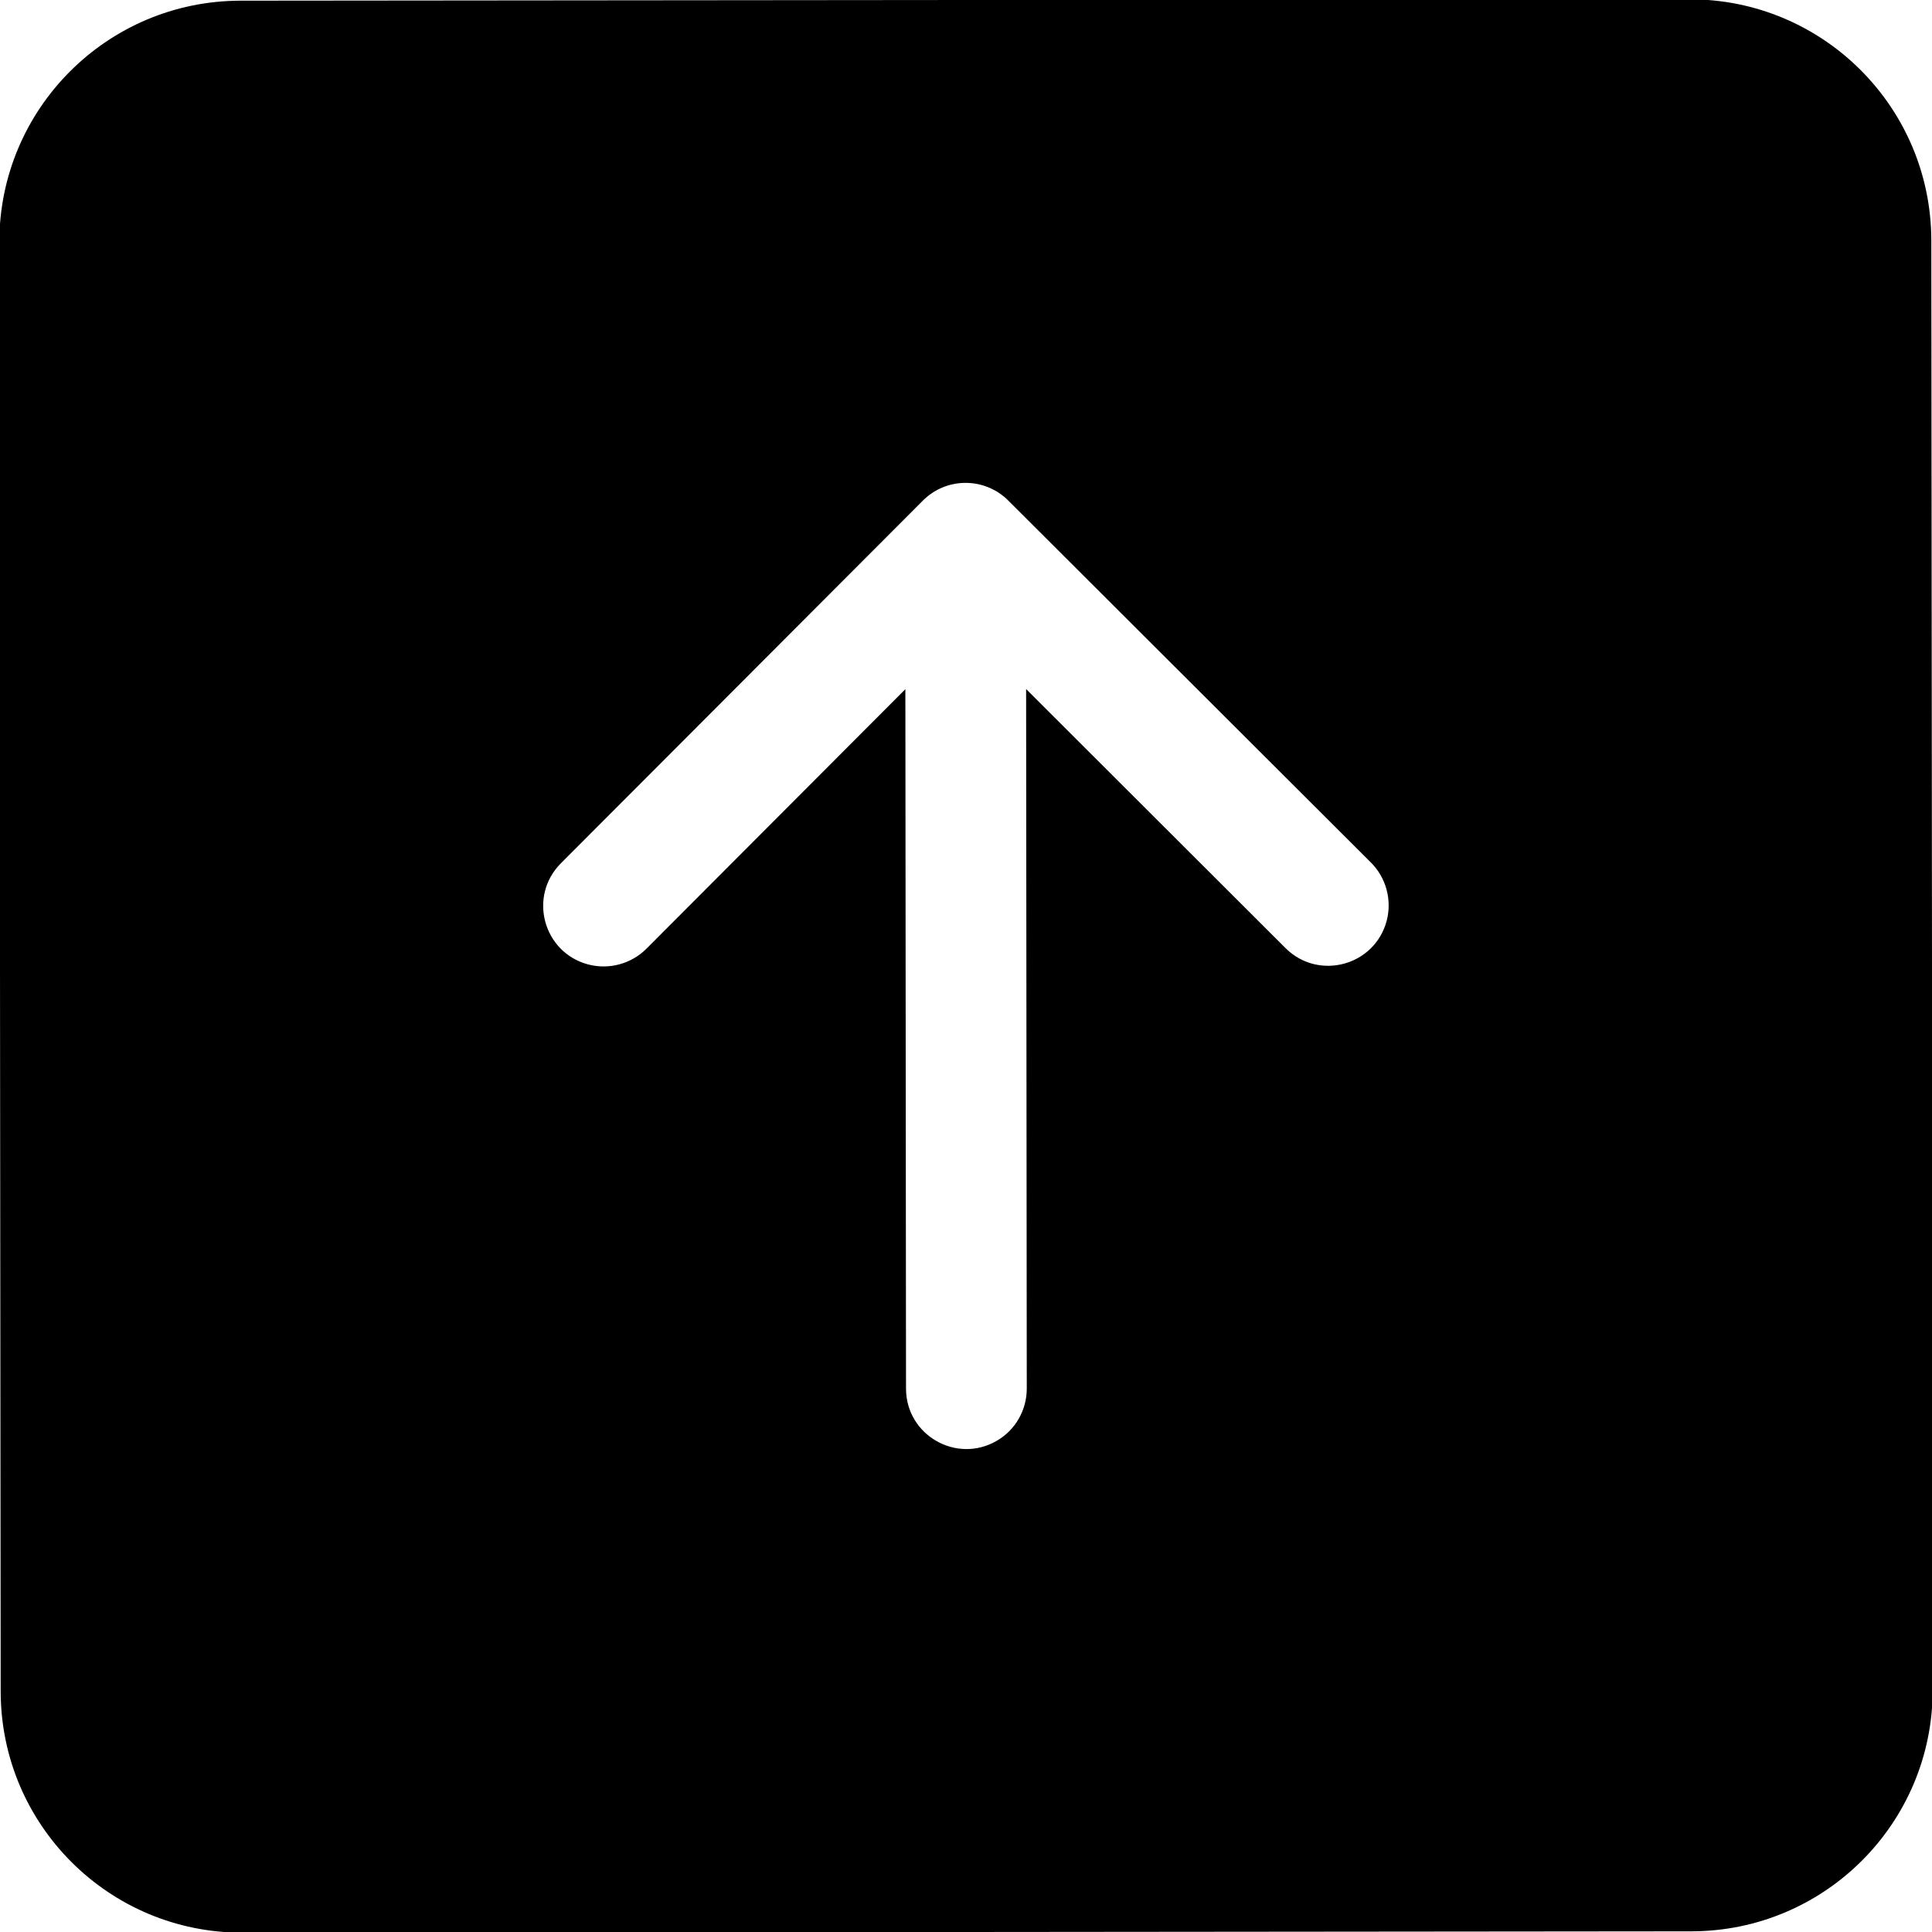
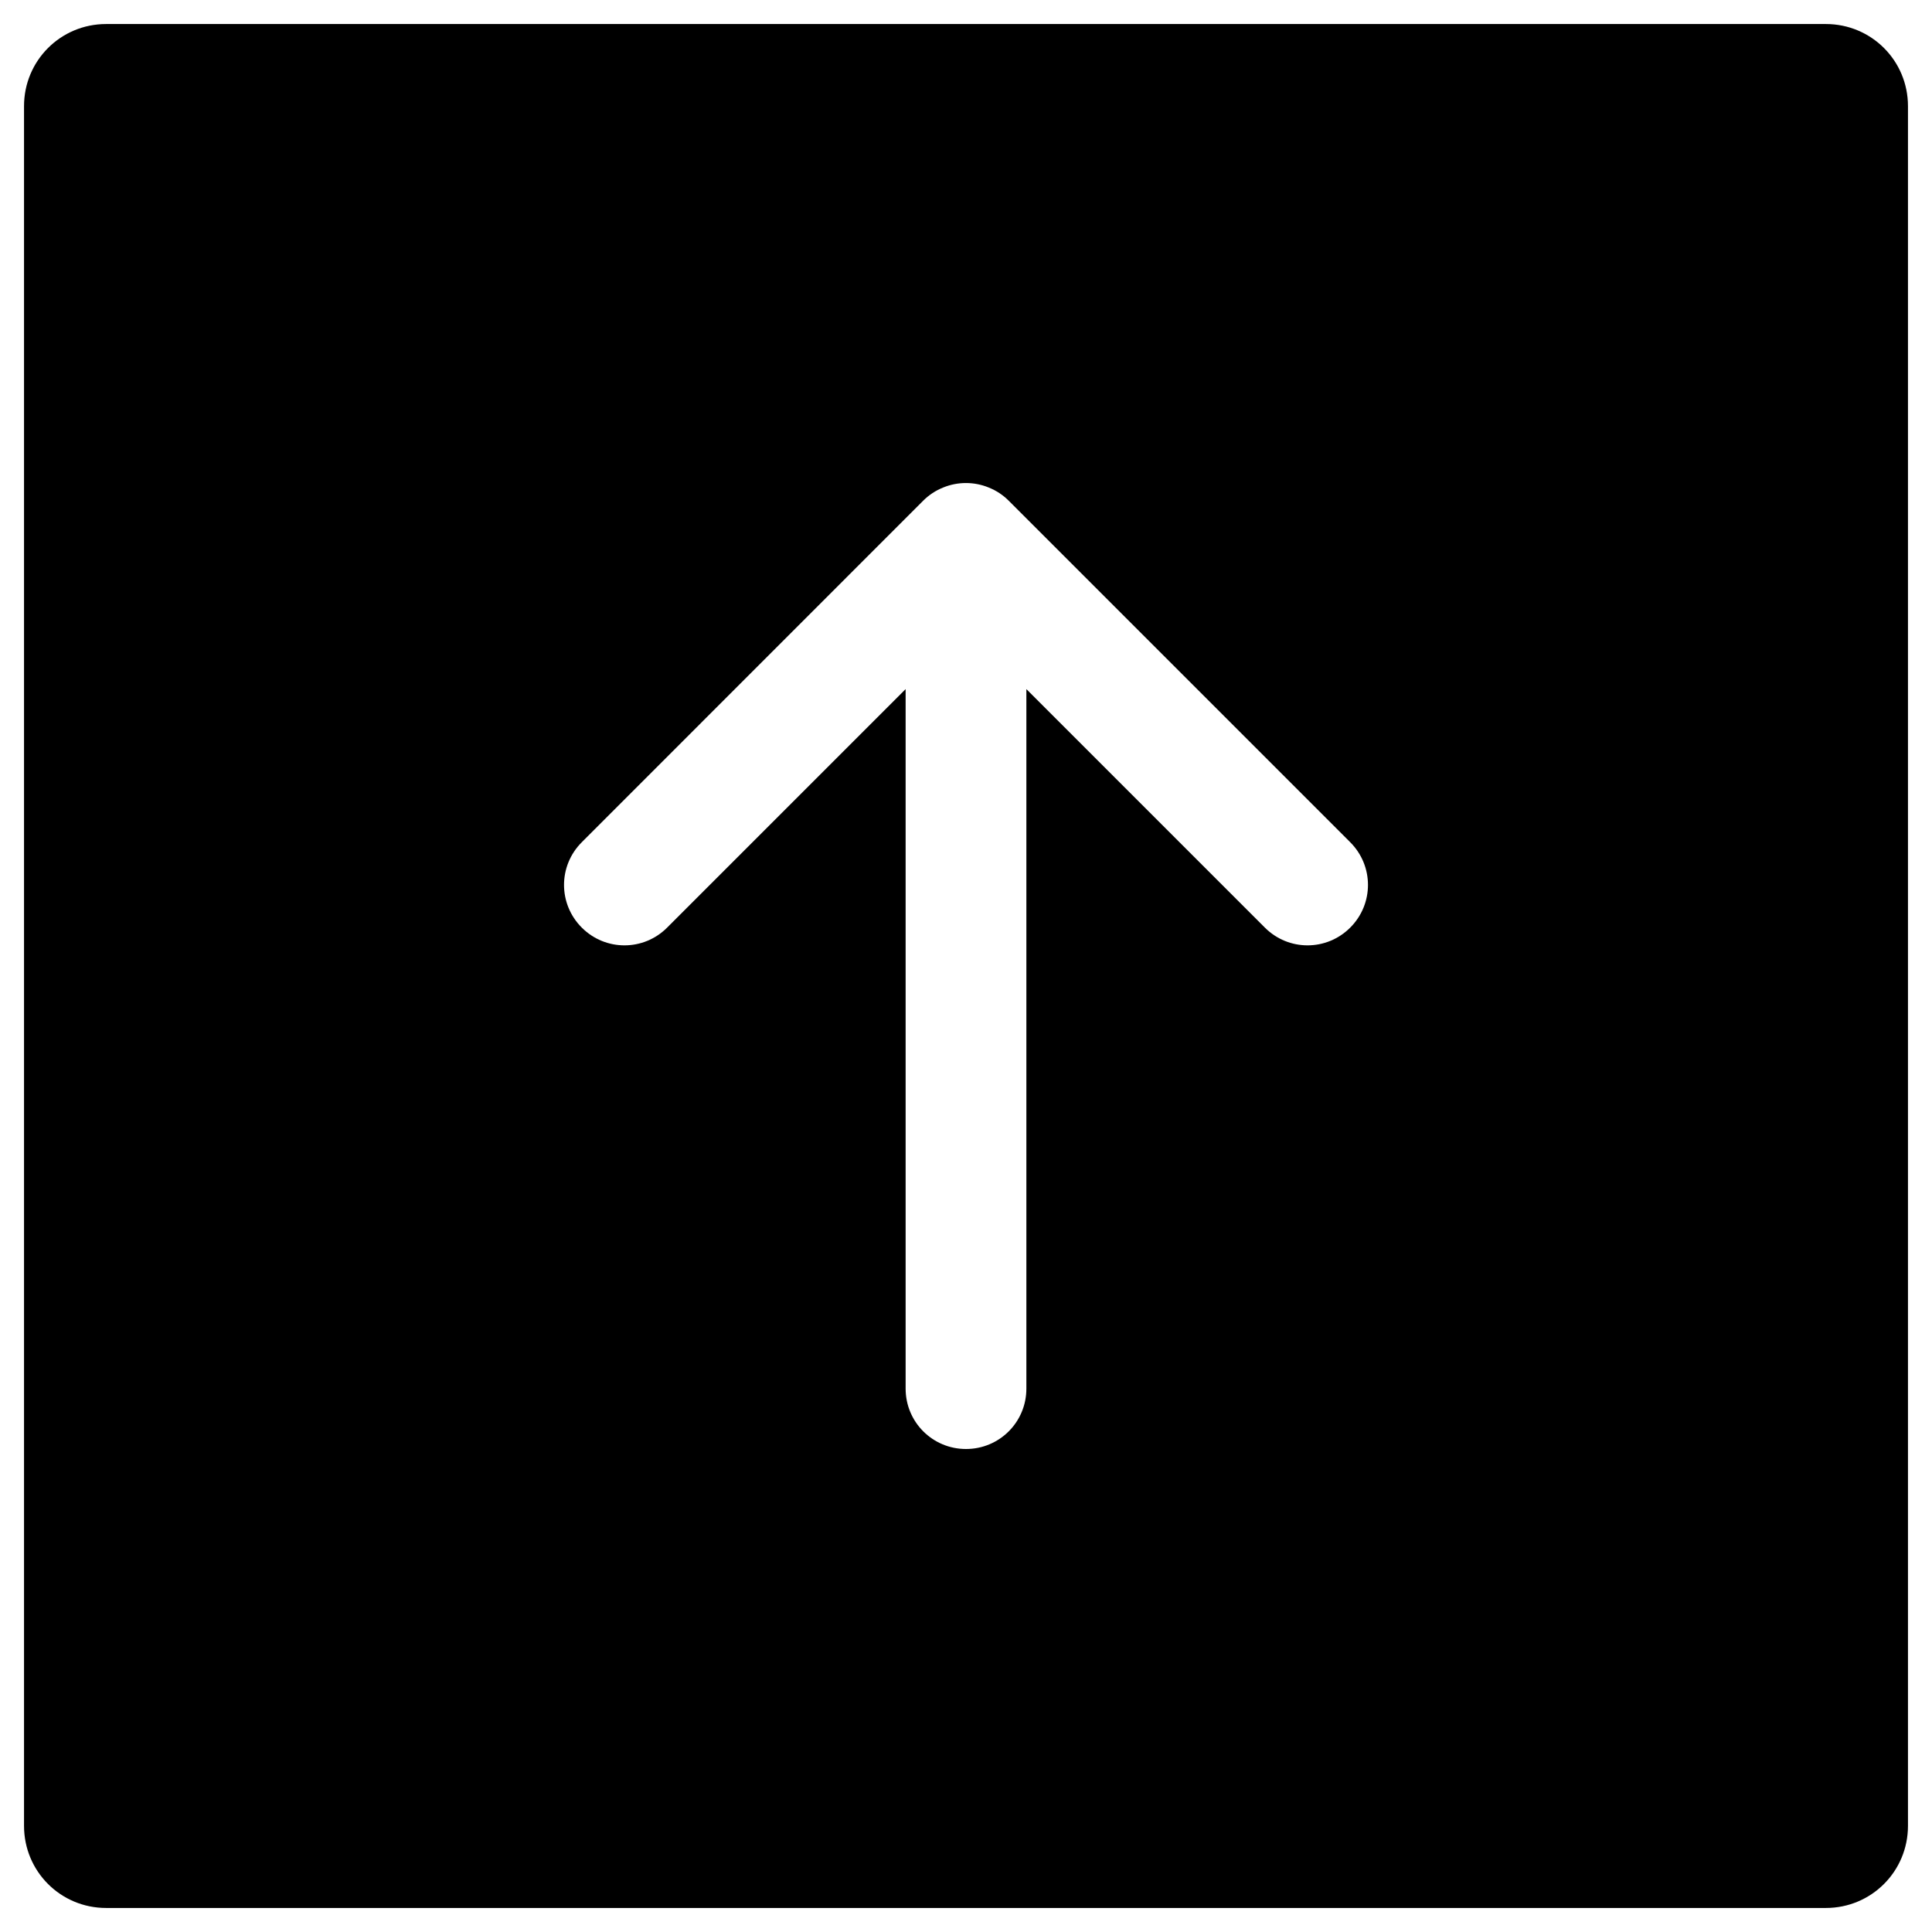
- <svg xmlns="http://www.w3.org/2000/svg" width="1em" height="1em" viewBox="0 0 16 16" class="bi bi-arrow-down-square-fill" fill="currentColor">
-   <path fill-rule="evenodd" d="M 2 0 C 0.895 0 0 0.895 0 2 L 0 14 C 0 15.105 0.895 16 2 16 L 14 16 C 15.105 16 16 15.105 16 14 L 16 2 C 16 0.895 15.105 0 14 0 L 2 0 Z M 8.5 4.5 C 8.5 4.115 8.083 3.875 7.75 4.067 C 7.595 4.156 7.5 4.321 7.5 4.5 L 7.5 10.293 L 5.354 8.146 C 5.081 7.873 4.616 7.998 4.516 8.37 C 4.47 8.543 4.52 8.728 4.646 8.854 L 7.646 11.854 C 7.841 12.05 8.159 12.05 8.354 11.854 L 11.354 8.854 C 11.627 8.581 11.502 8.116 11.13 8.016 C 10.957 7.97 10.772 8.02 10.646 8.146 L 8.5 10.293 L 8.5 4.5 Z" transform="matrix(-1, 0.000938, -0.000938, -1, 16.0075, 15.99249)" />
+ <svg xmlns="http://www.w3.org/2000/svg" width="1em" height="1em" viewBox="0 0 16 16" class="bi bi-arrow-right-square-fill" fill="currentColor" version="1.1" id="svg4">
+   <defs id="defs8" />
+   <path id="path1011" style="fill:#000000;fill-opacity:1;stroke-width:4.479;stroke-linecap:round" d="m 15.121,15.801 c 0.377,0 0.68,-0.303 0.68,-0.68 V 0.879 c 0,-0.377 -0.303,-0.68 -0.68,-0.68 H 0.879 c -0.377,0 -0.68,0.303 -0.68,0.68 V 15.121 c 0,0.377 0.303,0.68 0.68,0.68 z M 8,12 c -0.277,0 -0.5,-0.223 -0.5,-0.5 V 5.707 L 5.525,7.682 c -0.196,0.196 -0.511,0.196 -0.707,0 -0.196,-0.196 -0.196,-0.511 0,-0.707 L 7.646,4.146 c 0.047,-0.047 0.103,-0.084 0.166,-0.109 0.12,-0.049 0.255,-0.049 0.375,0 0.063,0.025 0.119,0.062 0.166,0.109 L 11.182,6.975 c 0.196,0.196 0.196,0.511 0,0.707 -0.196,0.196 -0.511,0.196 -0.707,0 L 8.5,5.707 V 11.5 c 0,0.277 -0.223,0.5 -0.5,0.5 z" />
</svg>
